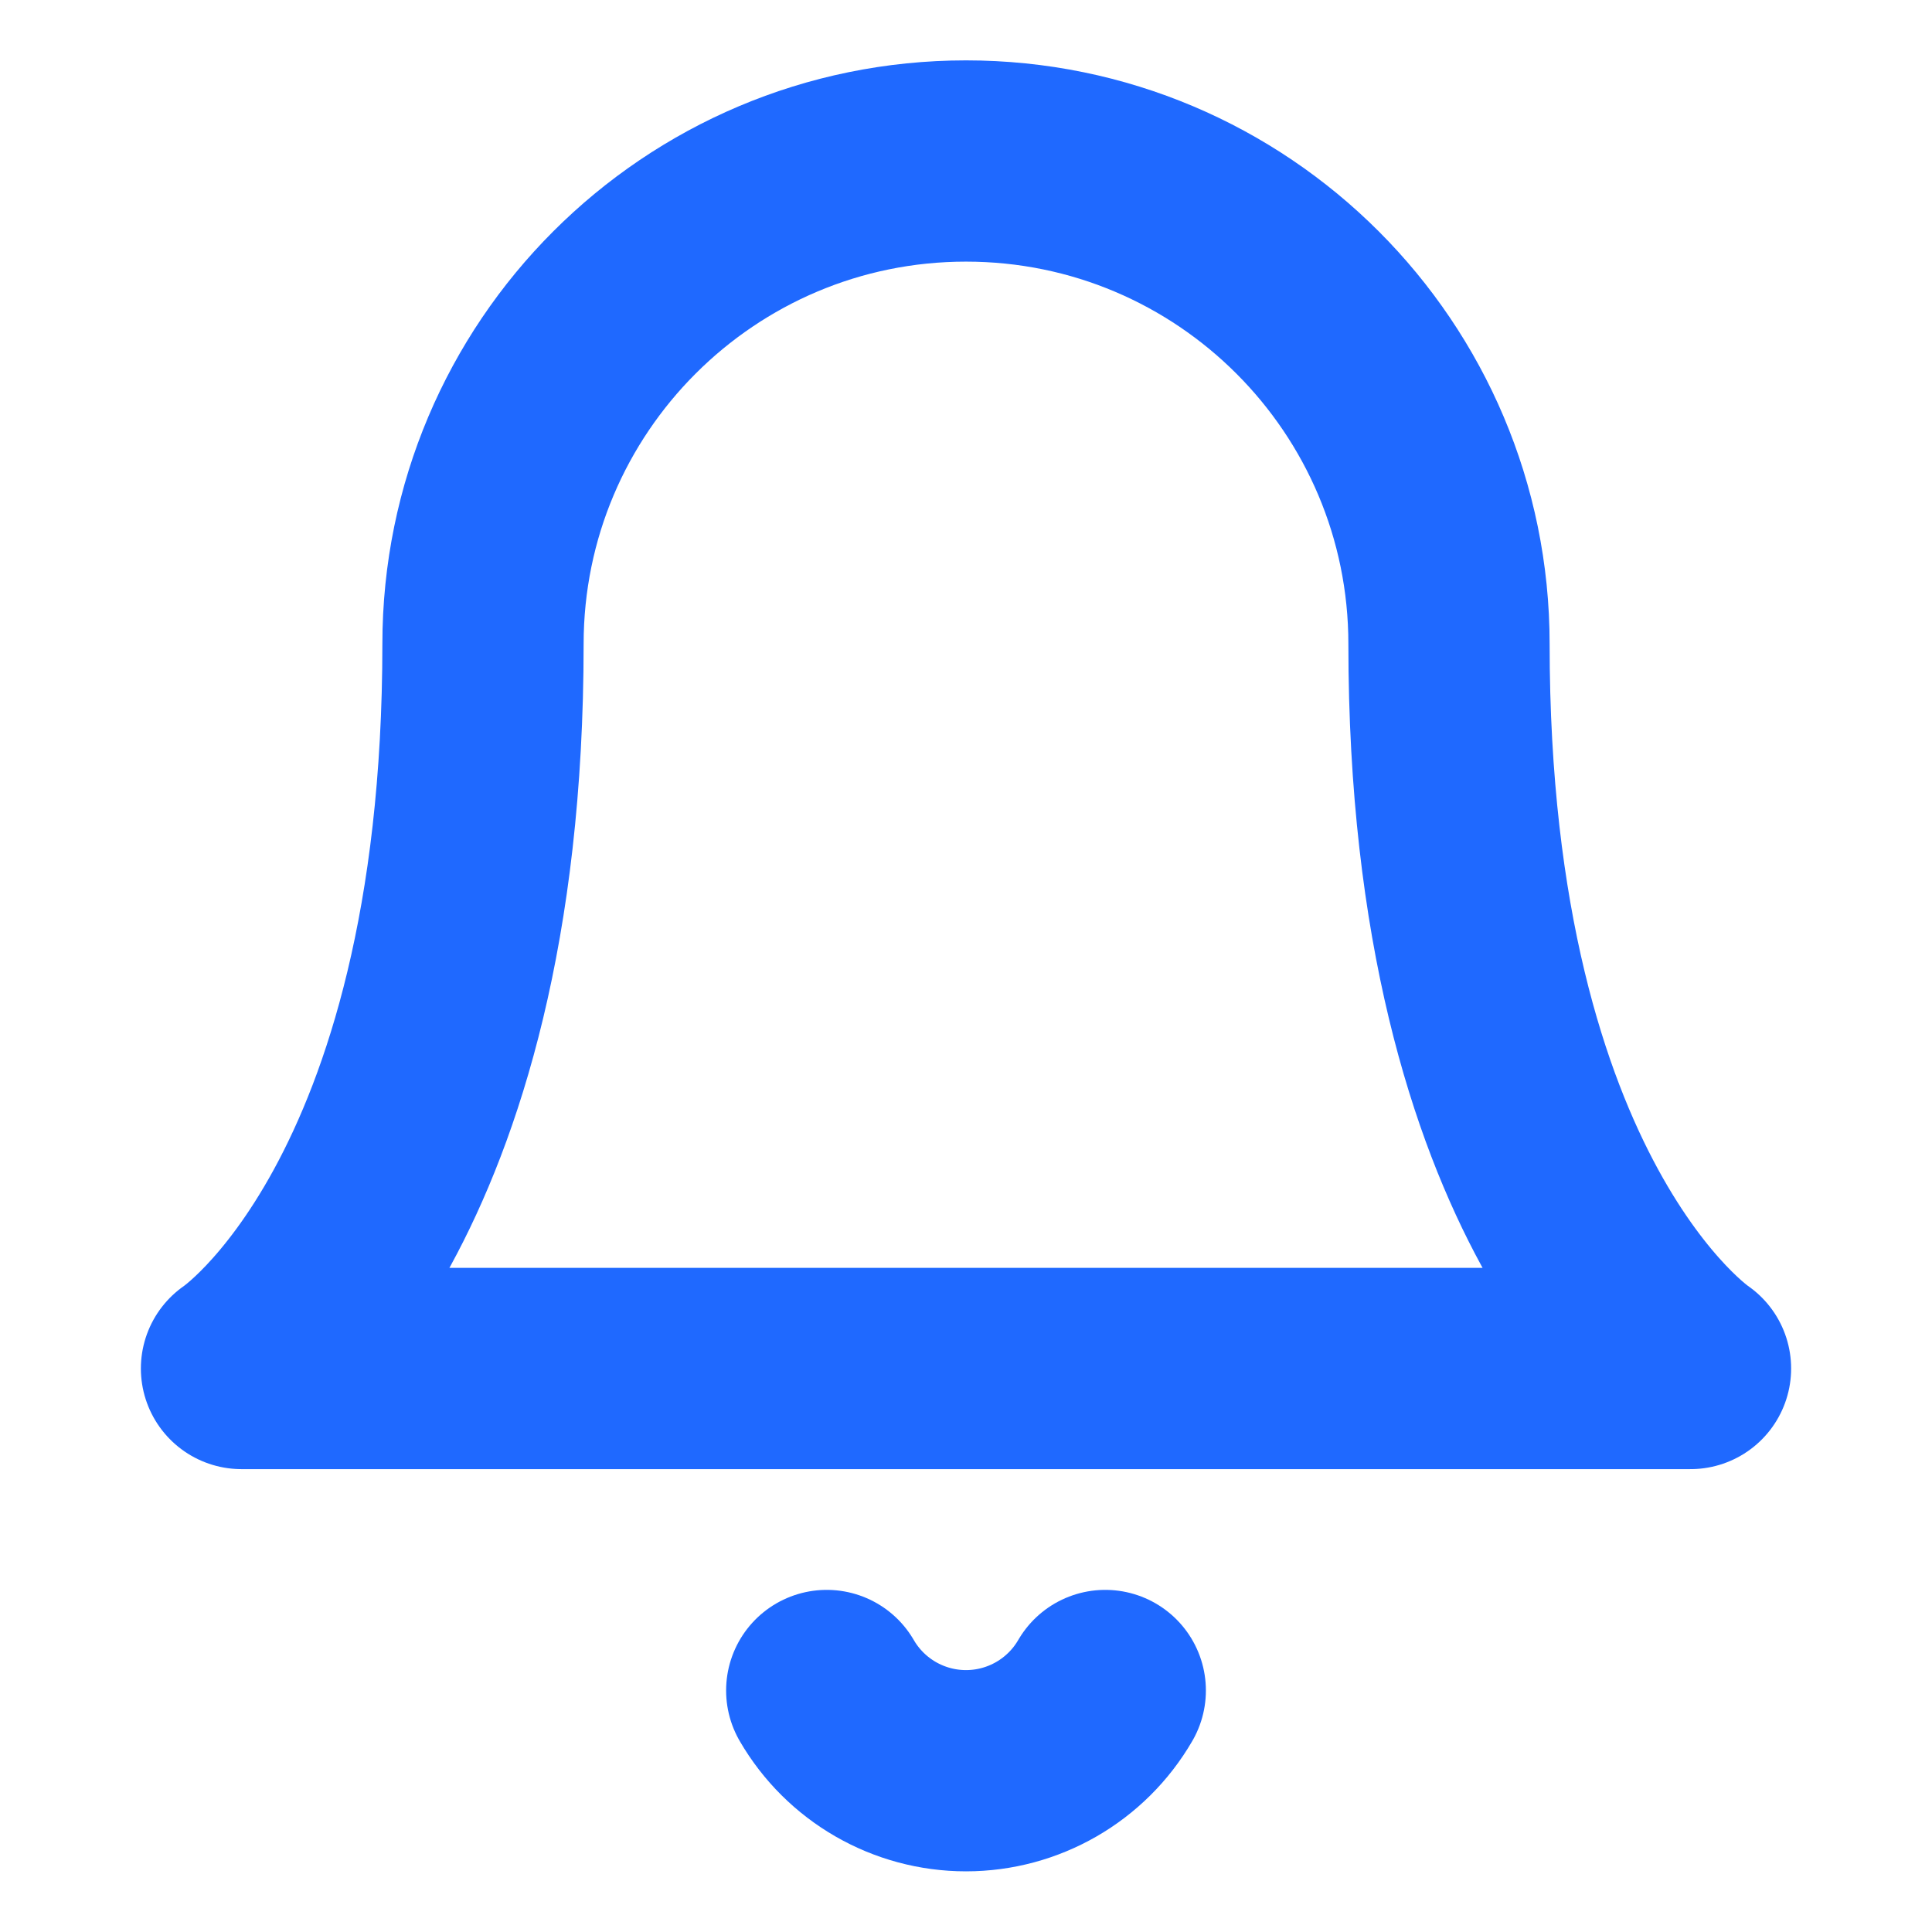
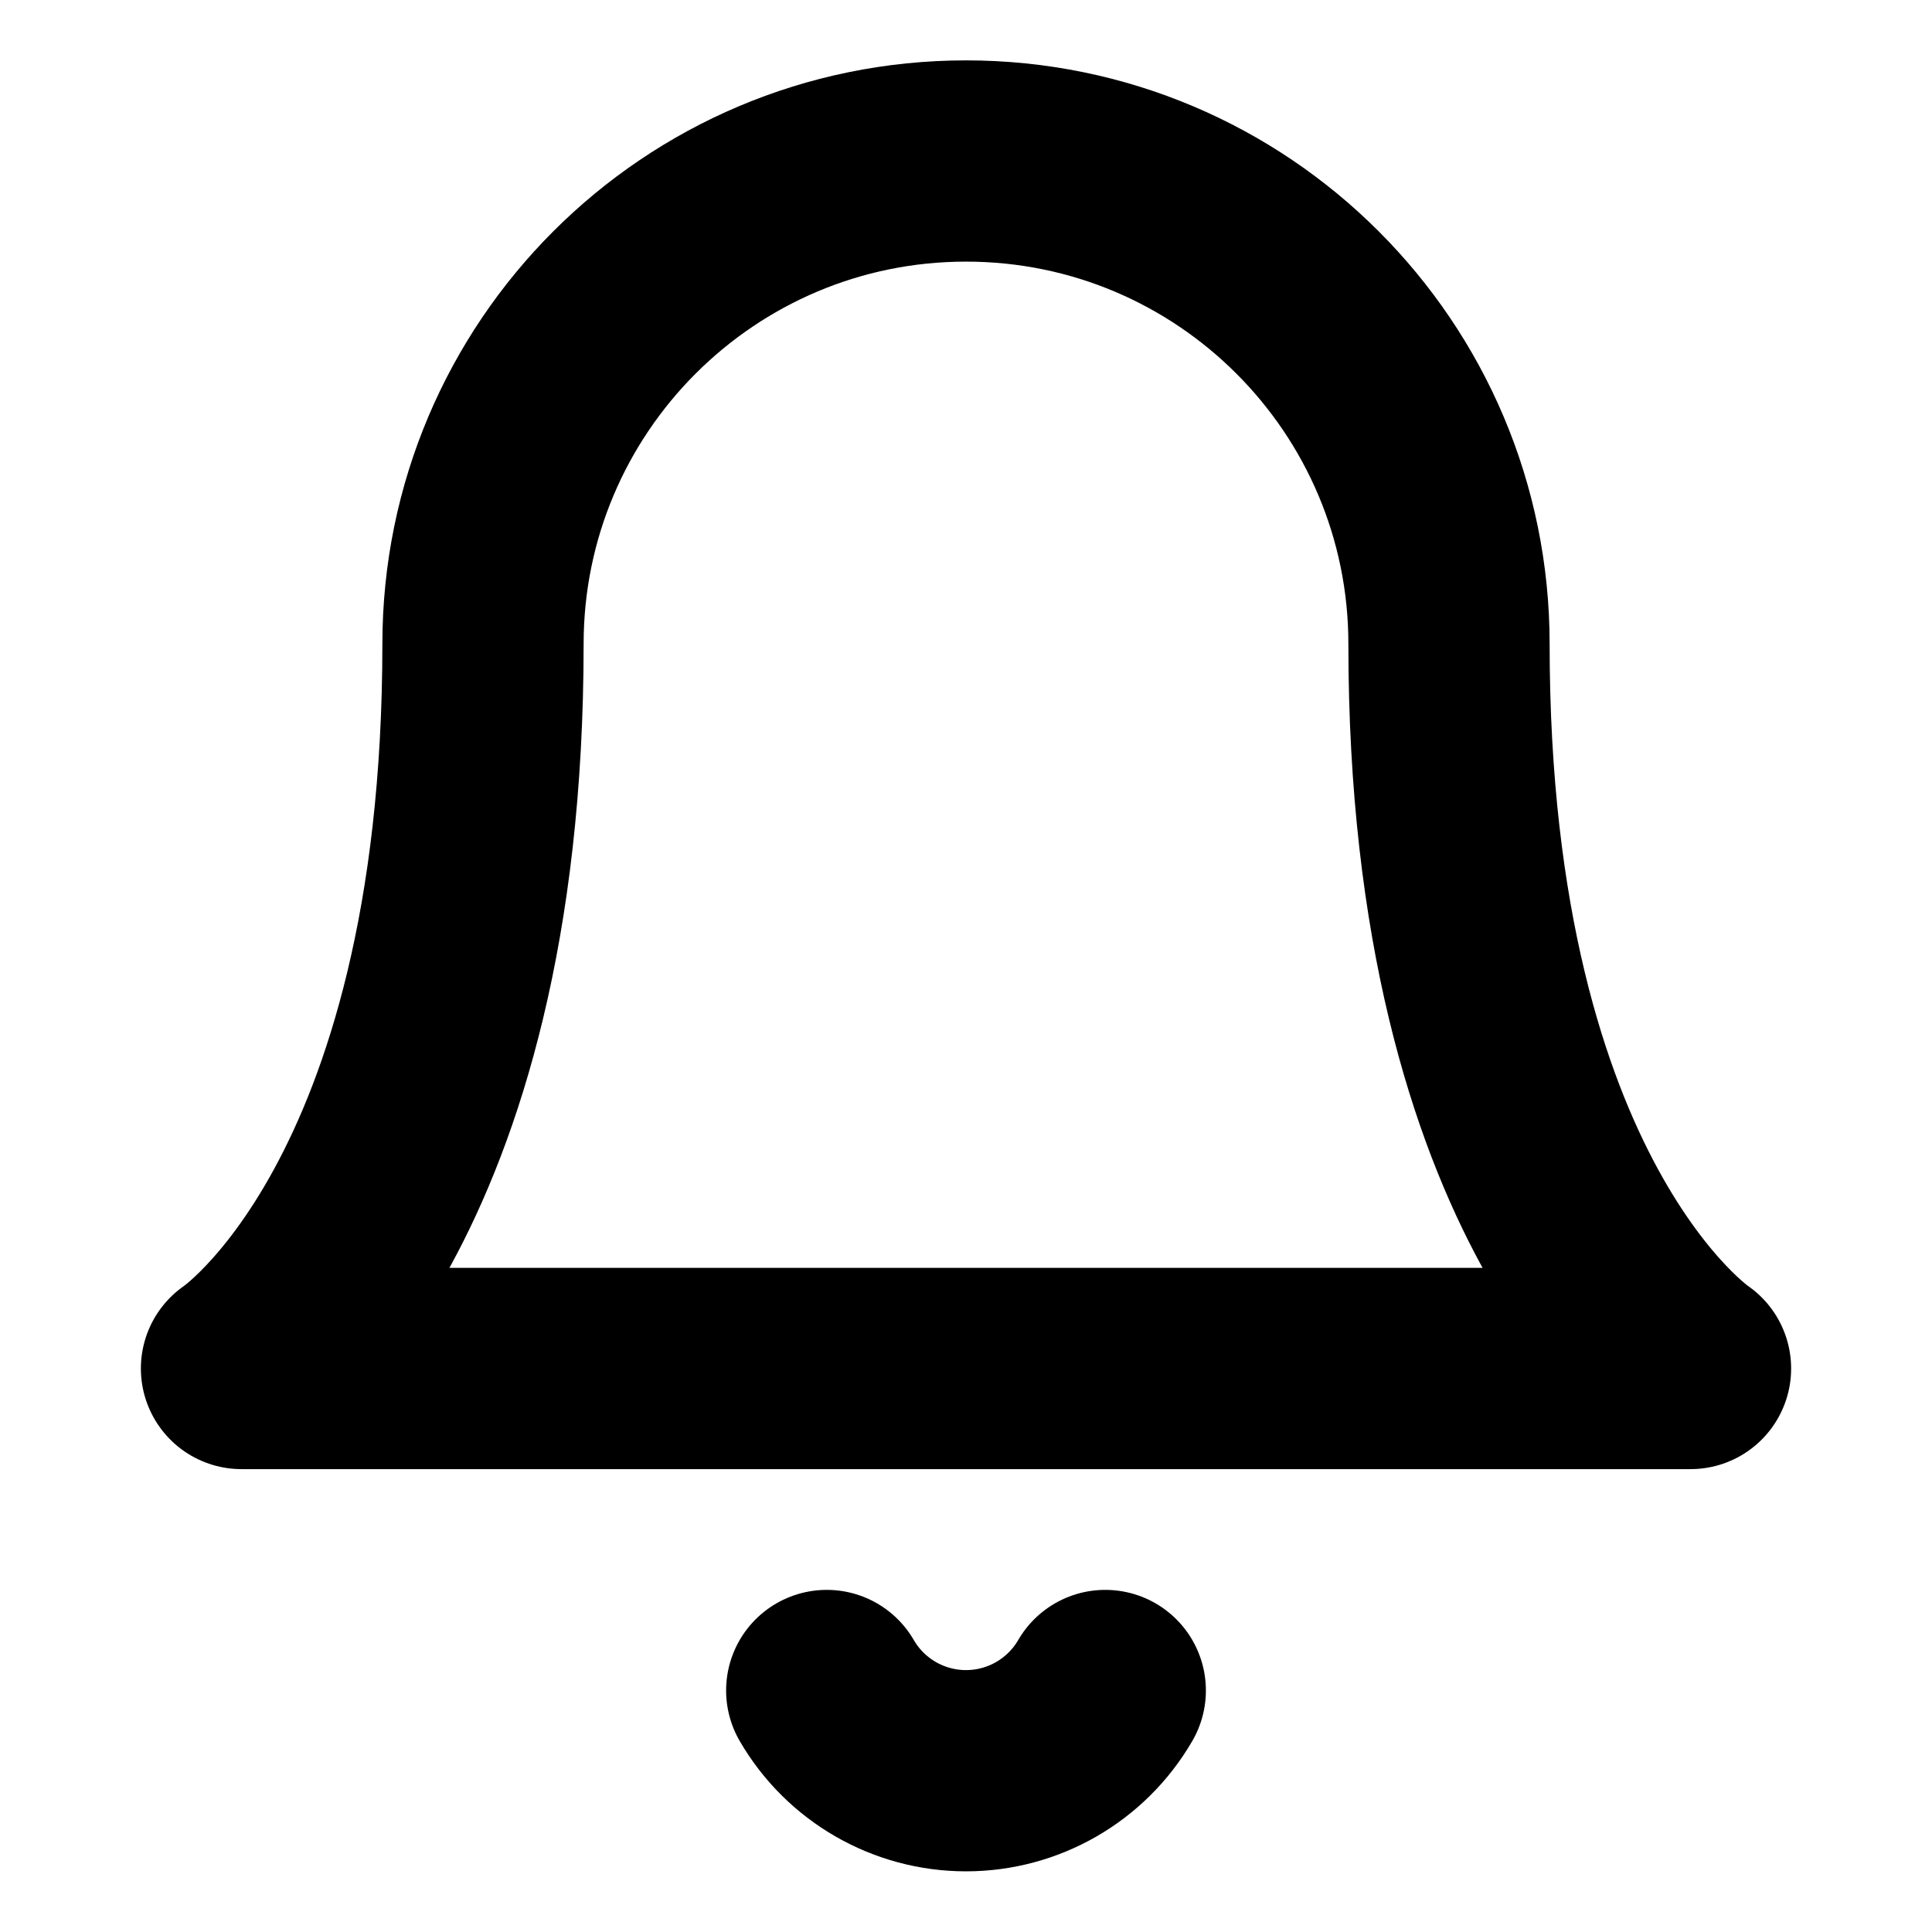
- <svg xmlns="http://www.w3.org/2000/svg" viewBox="0 0 24 24" fill="none" stroke="#1f69ff" stroke-width="2.5" stroke-linecap="round" stroke-linejoin="round">
+ <svg xmlns="http://www.w3.org/2000/svg" viewBox="0 0 24 24" fill="none" stroke="currentColor" stroke-width="2.5" stroke-linecap="round" stroke-linejoin="round">
  <path d="M18 8A6 6 0 0 0 6 8c0 7-3 9-3 9h18s-3-2-3-9" />
  <path d="M13.73 21a2 2 0 0 1-3.46 0" />
</svg>
